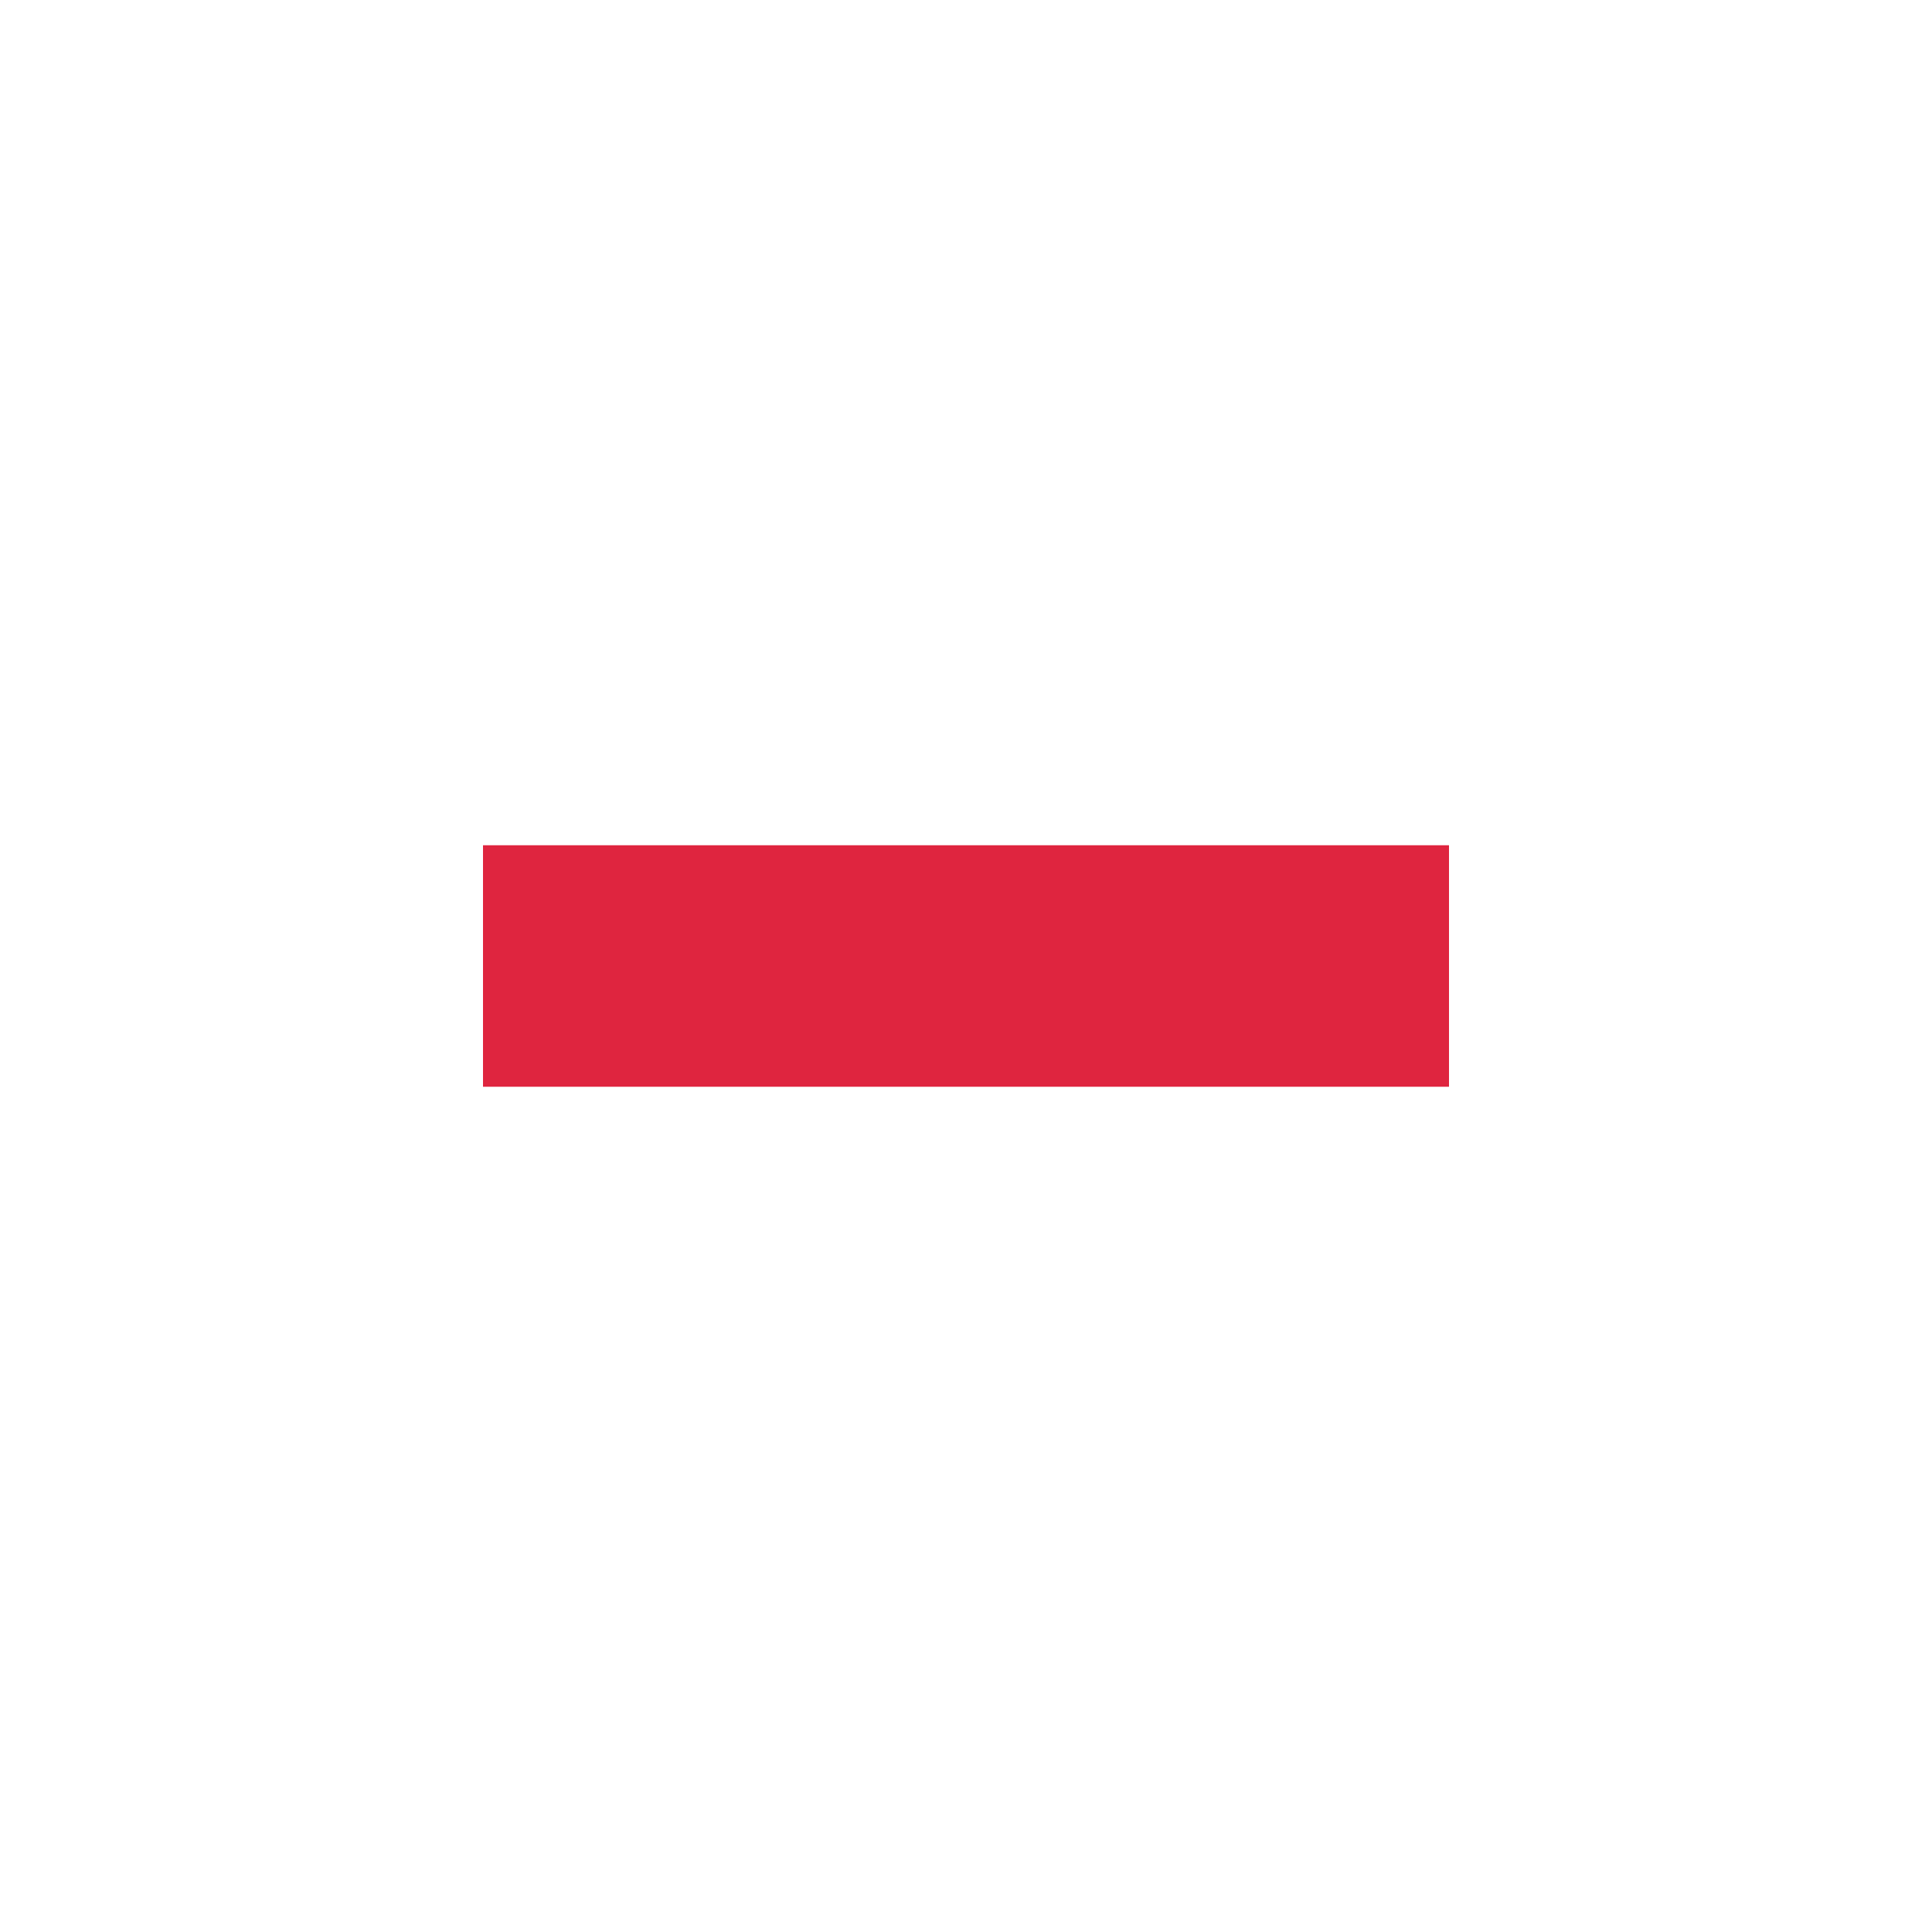
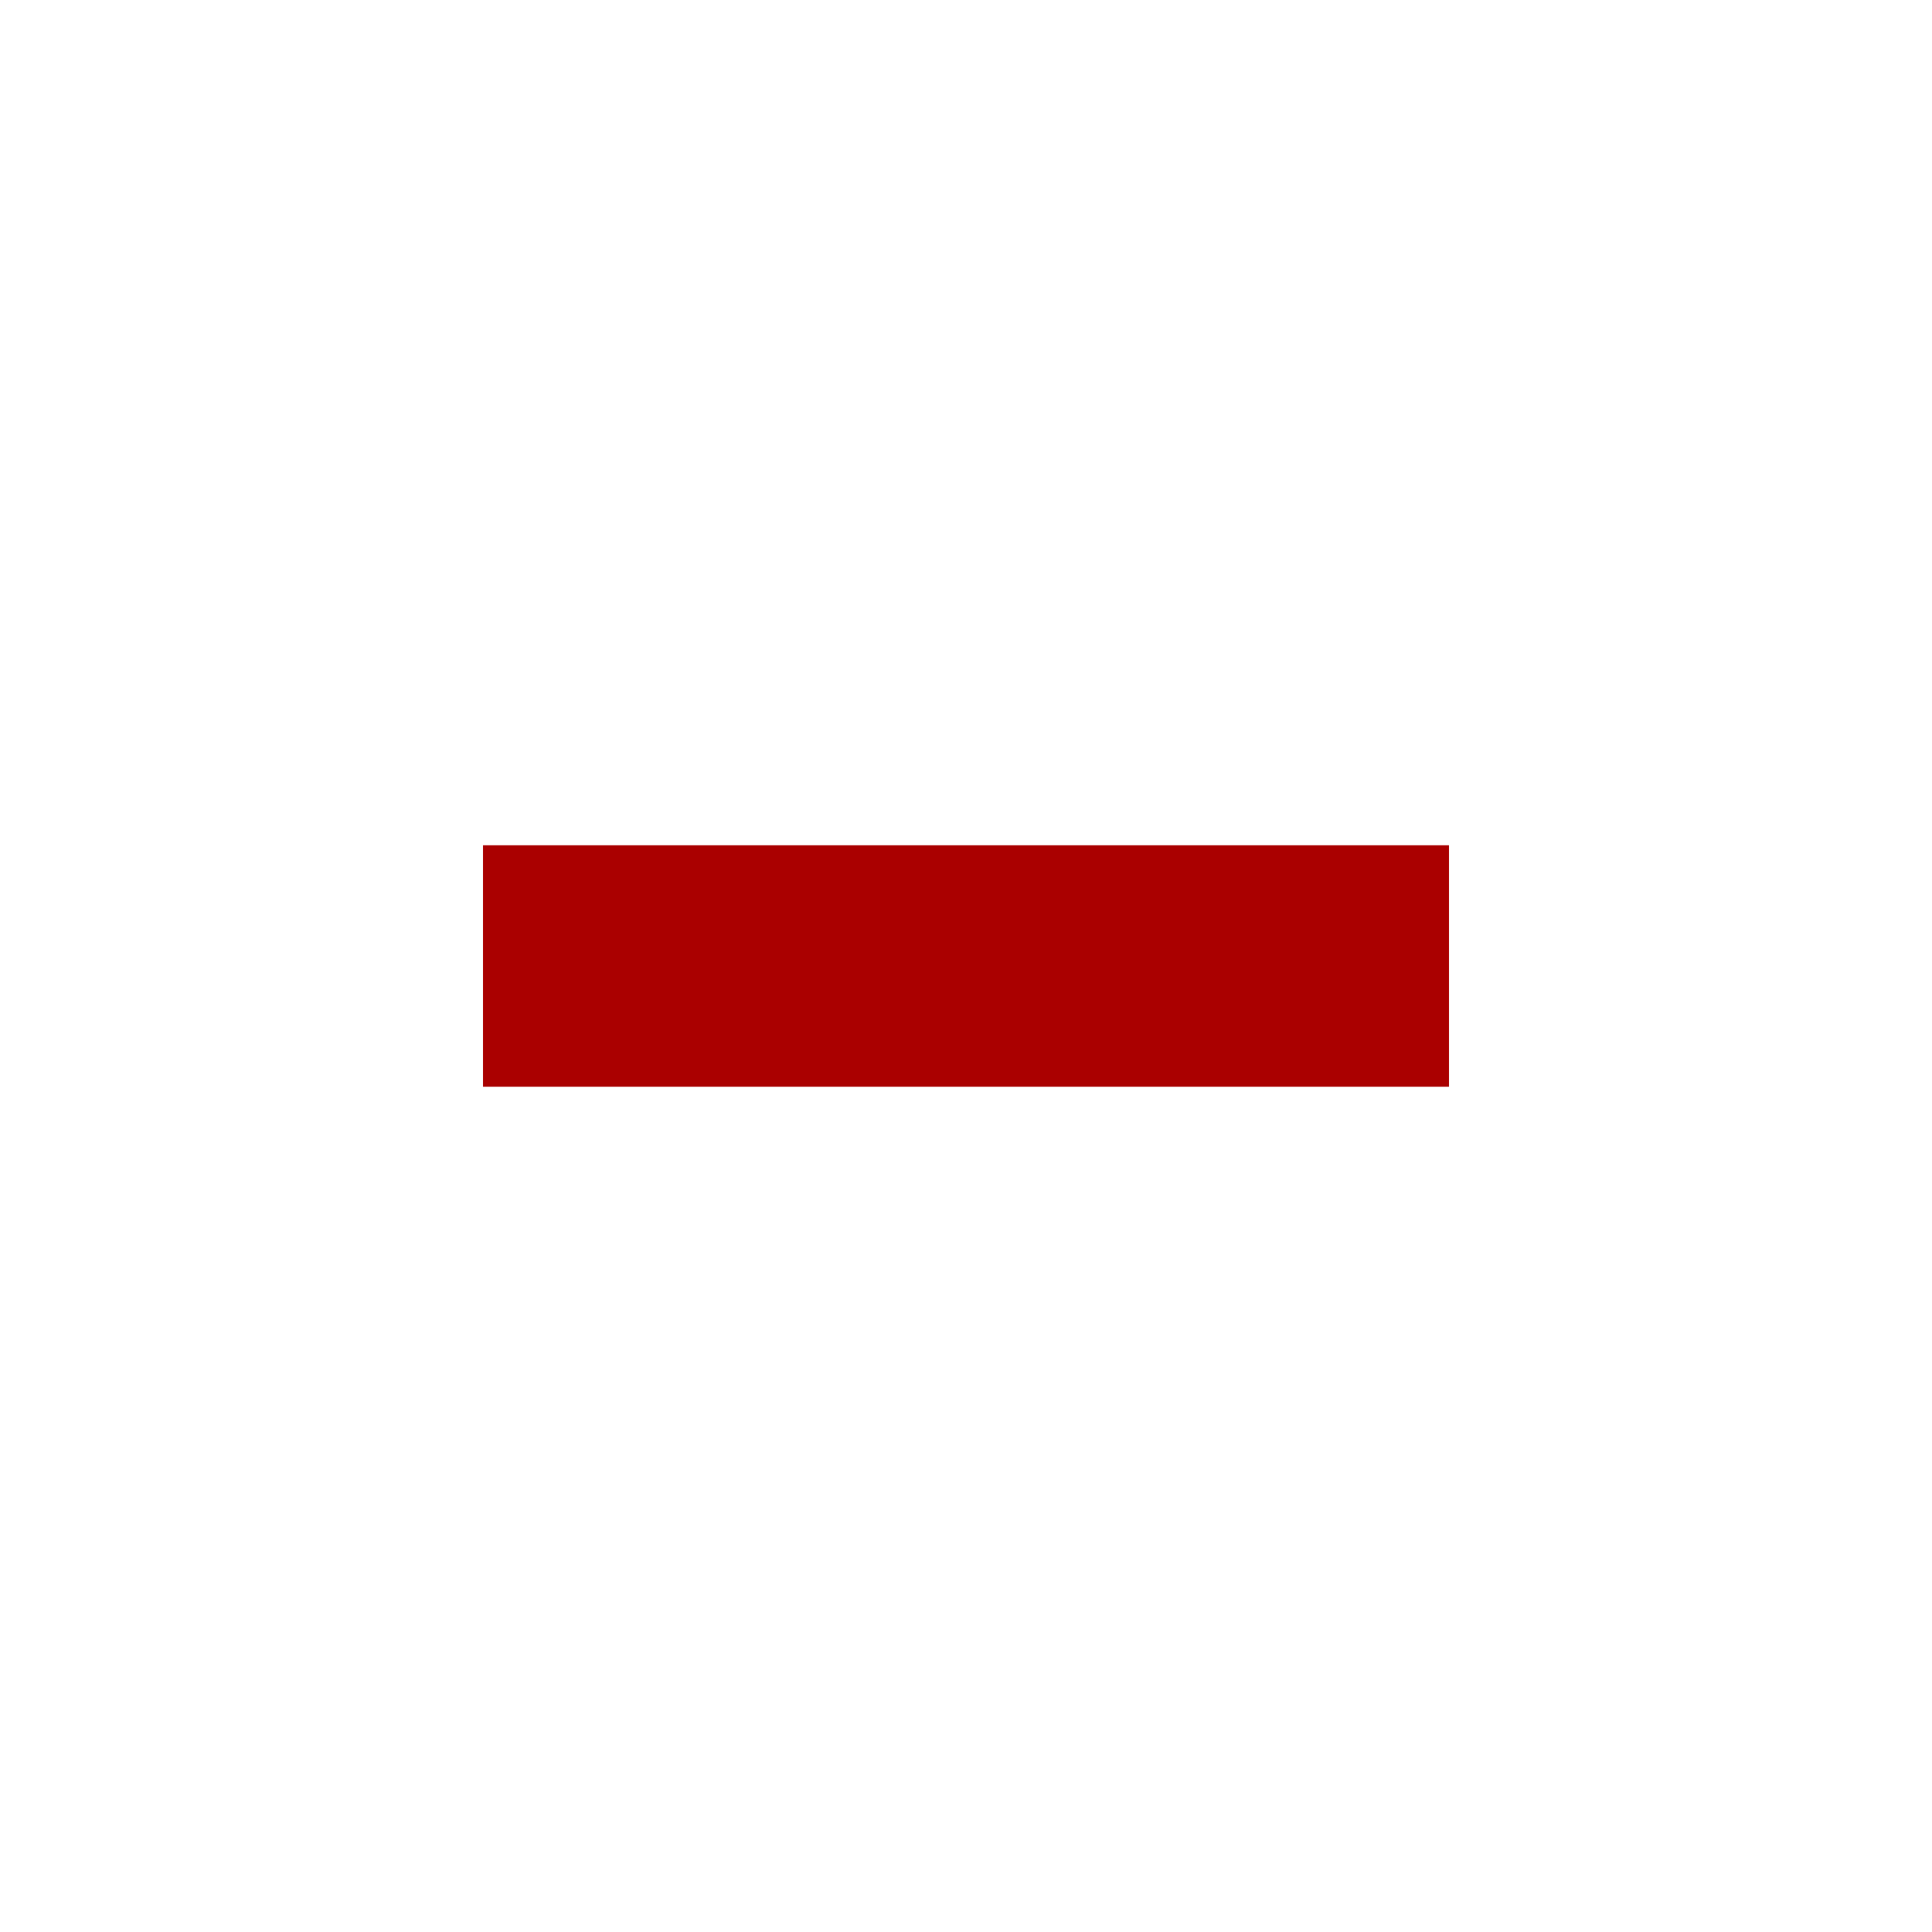
<svg xmlns="http://www.w3.org/2000/svg" viewBox="0 0 16 16" id="svg2" version="1.1" width="100%" height="100%">
  <defs id="defs10" />
-   <g transform="translate(0 -1036.362)" id="g4" style="fill:#df253f;fill-opacity:1">
-     <rect width="8" x="4" y="7" height="2" style="fill:#df253f;fill-opacity:1" transform="translate(0 1036.362)" id="rect6" />
+   <g transform="translate(0 -1036.362)" id="g4" style="fill:#aa0000;fill-opacity:1">
+     <rect width="8" x="4" y="7" height="2" style="fill:#aa0000;fill-opacity:1" transform="translate(0 1036.362)" id="rect6" />
  </g>
</svg>
